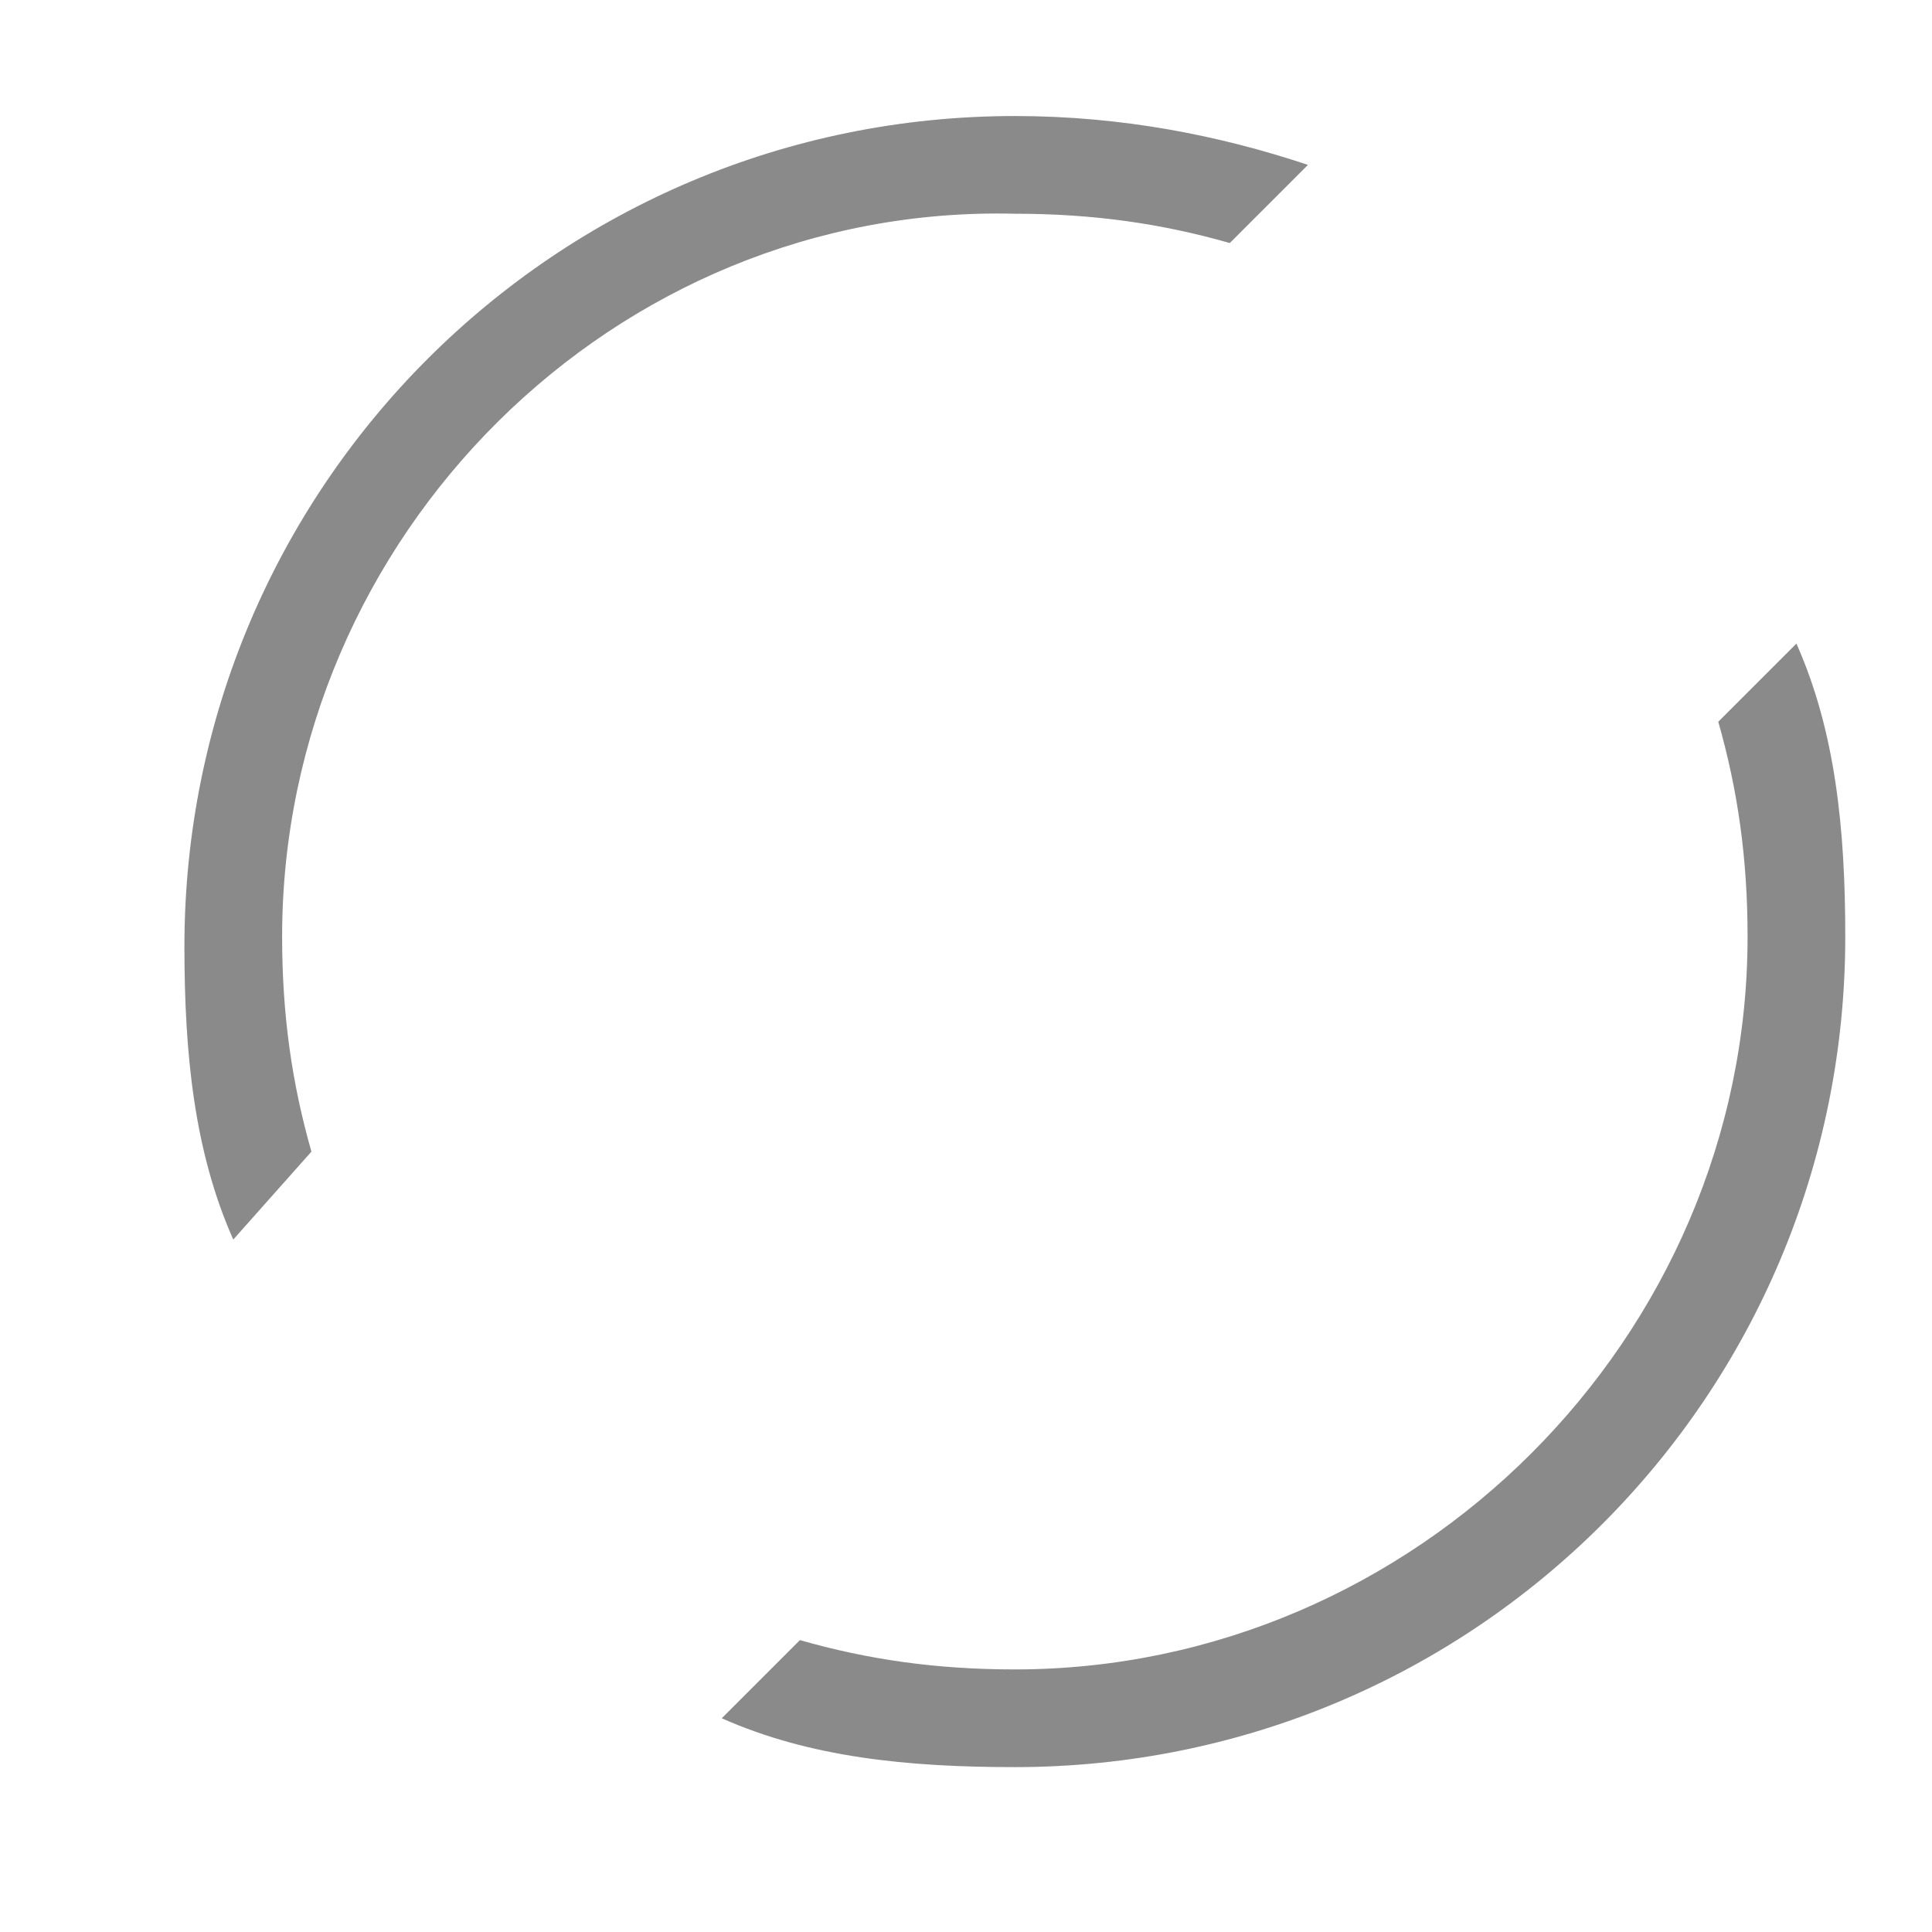
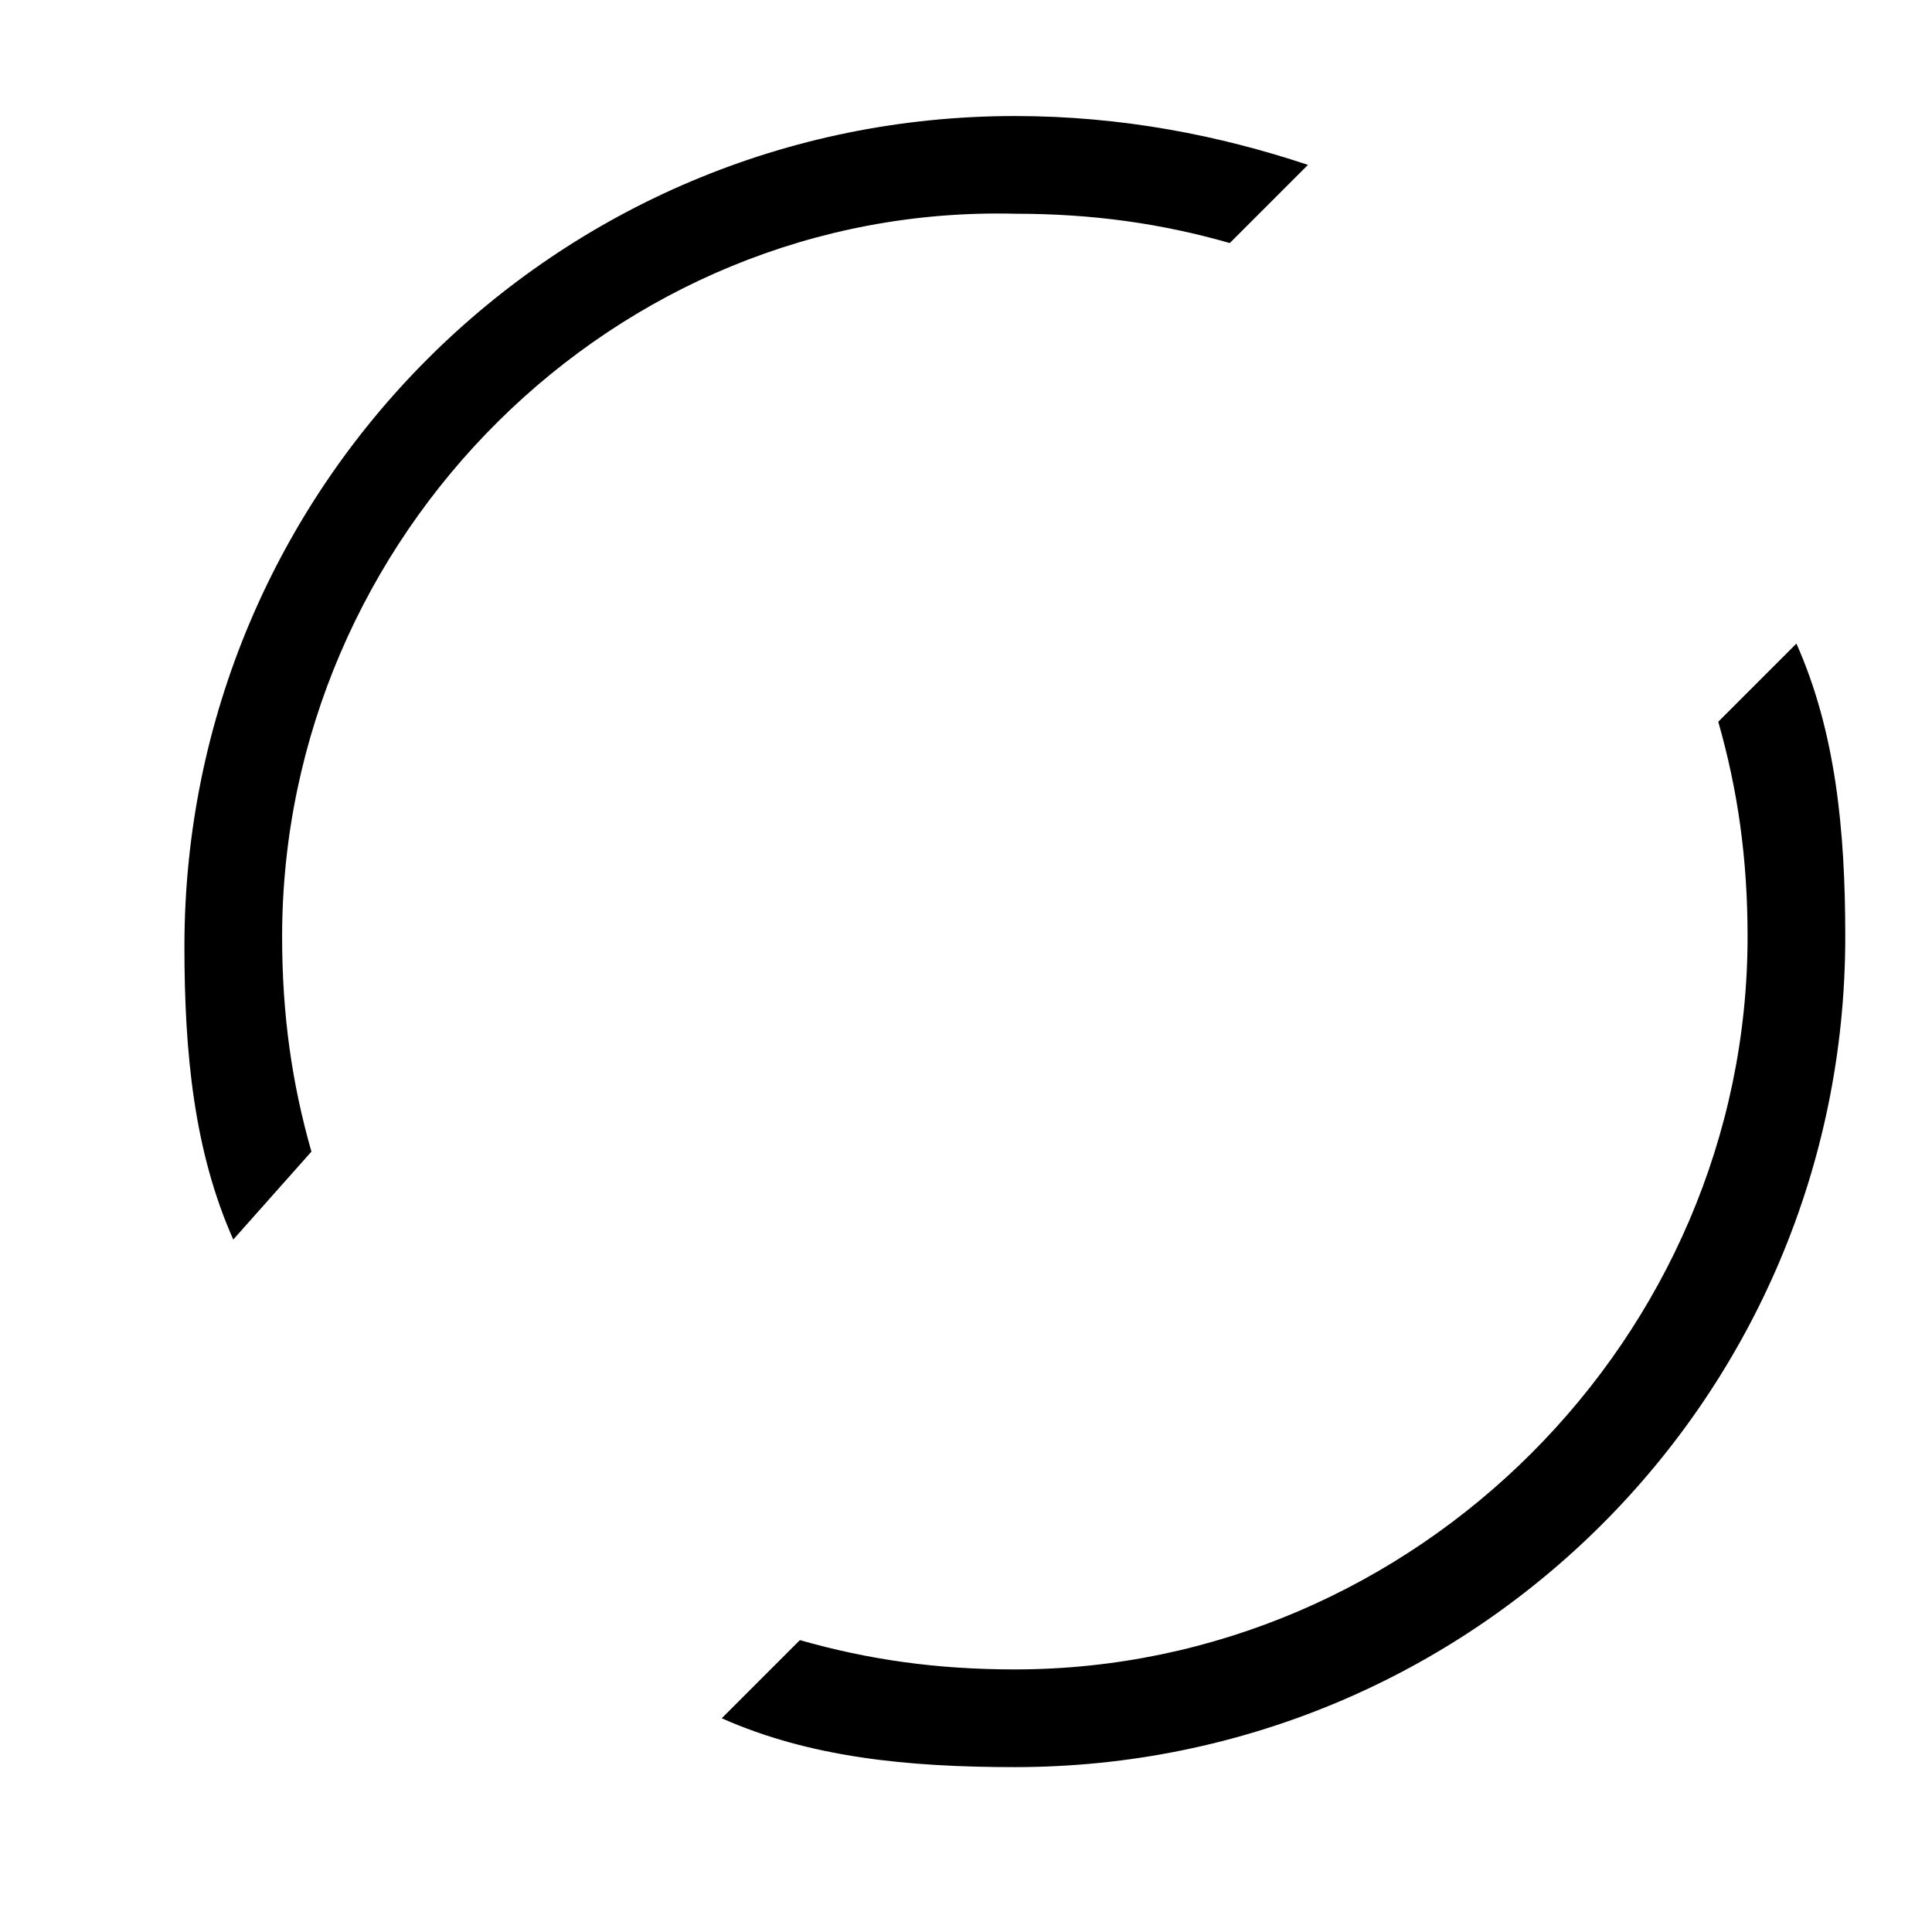
<svg xmlns="http://www.w3.org/2000/svg" t="1693987699453" fill="currentColor" viewBox="0 0 1024 1024" version="1.1" p-id="2210" width="200" height="200">
-   <path d="M382.546 910.718l41.425-41.425c36.247 10.356 72.494 15.534 113.919 15.534 212.304 0 388.361-176.057 388.361-388.361 0-41.425-5.178-77.672-15.534-113.919l41.425-41.425c20.713 46.603 25.891 98.385 25.891 155.345 0 243.373-196.77 440.143-440.143 440.143-56.96 0-108.741-5.178-155.345-25.891z m-258.908-253.73c-20.713-46.603-25.891-98.385-25.891-155.345 0-243.373 196.77-440.143 440.143-440.143 56.96 0 108.741 10.356 155.345 25.891l-41.425 41.425c-36.247-10.356-72.494-15.534-113.919-15.534C325.586 108.104 149.529 284.161 149.529 496.466c0 41.425 5.178 77.672 15.534 113.919l-41.425 46.603z" fill="#8a8a8a" p-id="2211" />
+   <path d="M382.546 910.718l41.425-41.425c36.247 10.356 72.494 15.534 113.919 15.534 212.304 0 388.361-176.057 388.361-388.361 0-41.425-5.178-77.672-15.534-113.919l41.425-41.425c20.713 46.603 25.891 98.385 25.891 155.345 0 243.373-196.77 440.143-440.143 440.143-56.96 0-108.741-5.178-155.345-25.891z m-258.908-253.73c-20.713-46.603-25.891-98.385-25.891-155.345 0-243.373 196.77-440.143 440.143-440.143 56.96 0 108.741 10.356 155.345 25.891l-41.425 41.425c-36.247-10.356-72.494-15.534-113.919-15.534C325.586 108.104 149.529 284.161 149.529 496.466c0 41.425 5.178 77.672 15.534 113.919l-41.425 46.603z" p-id="2211" />
</svg>
